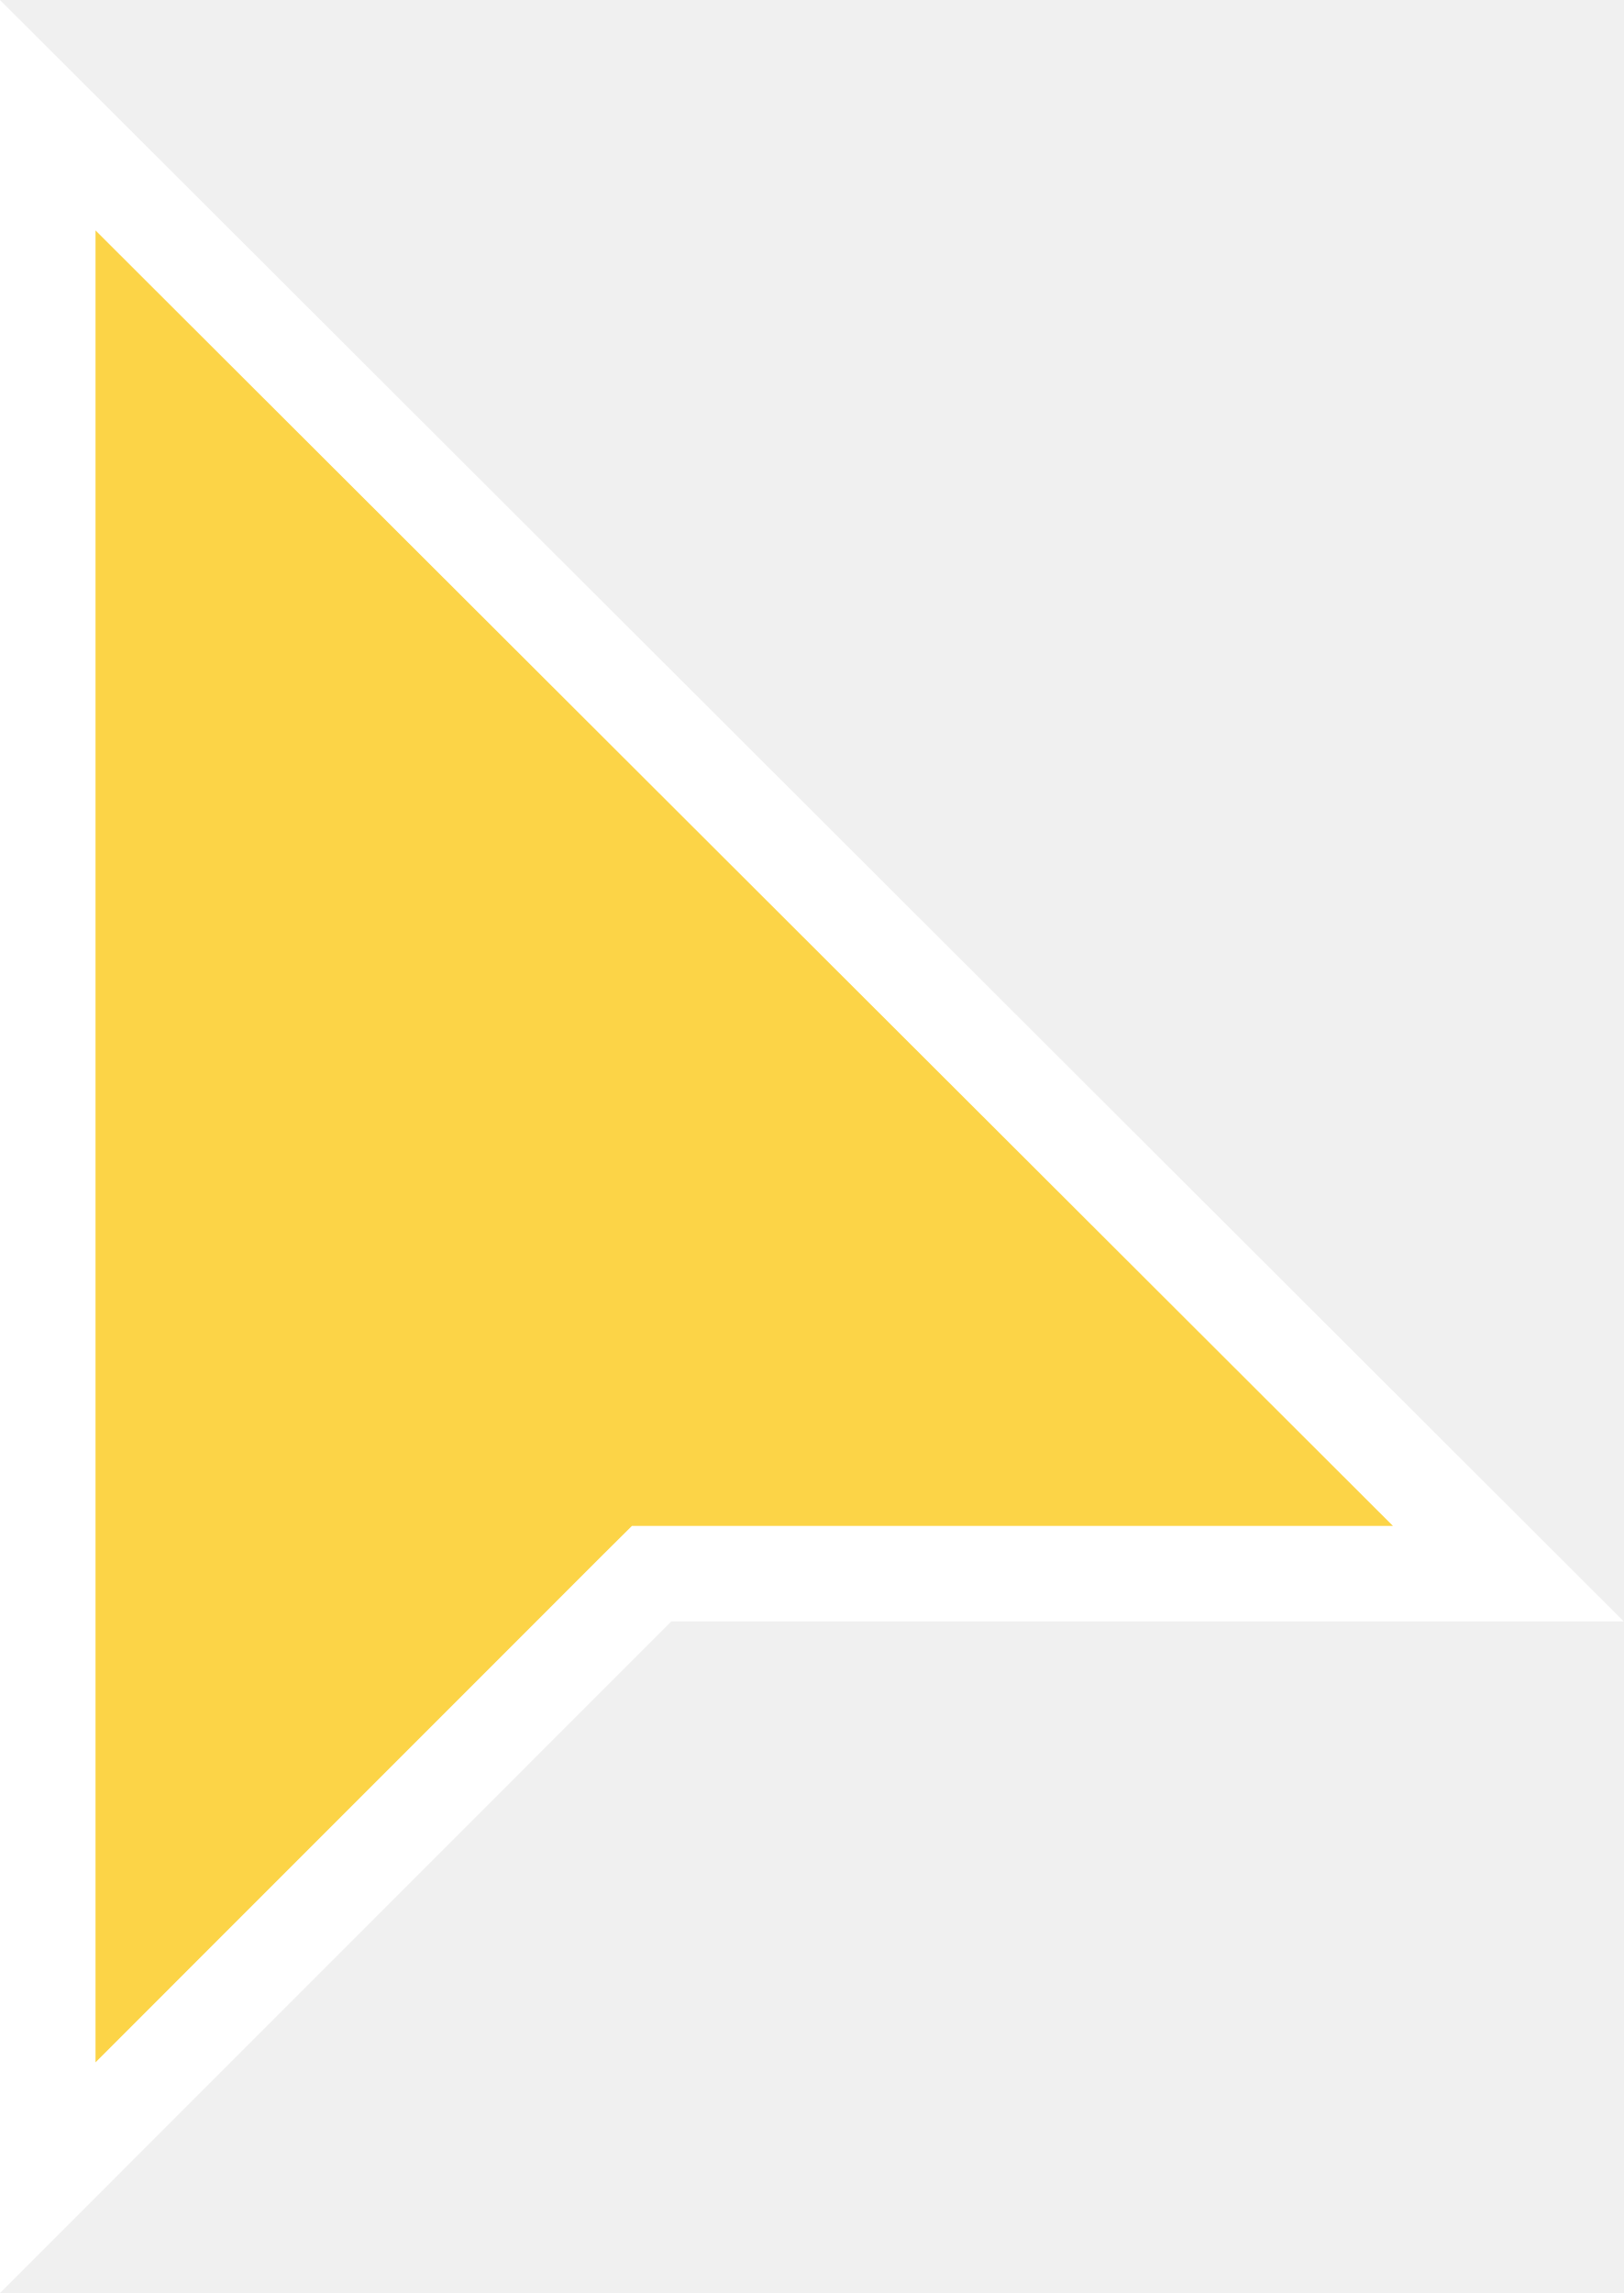
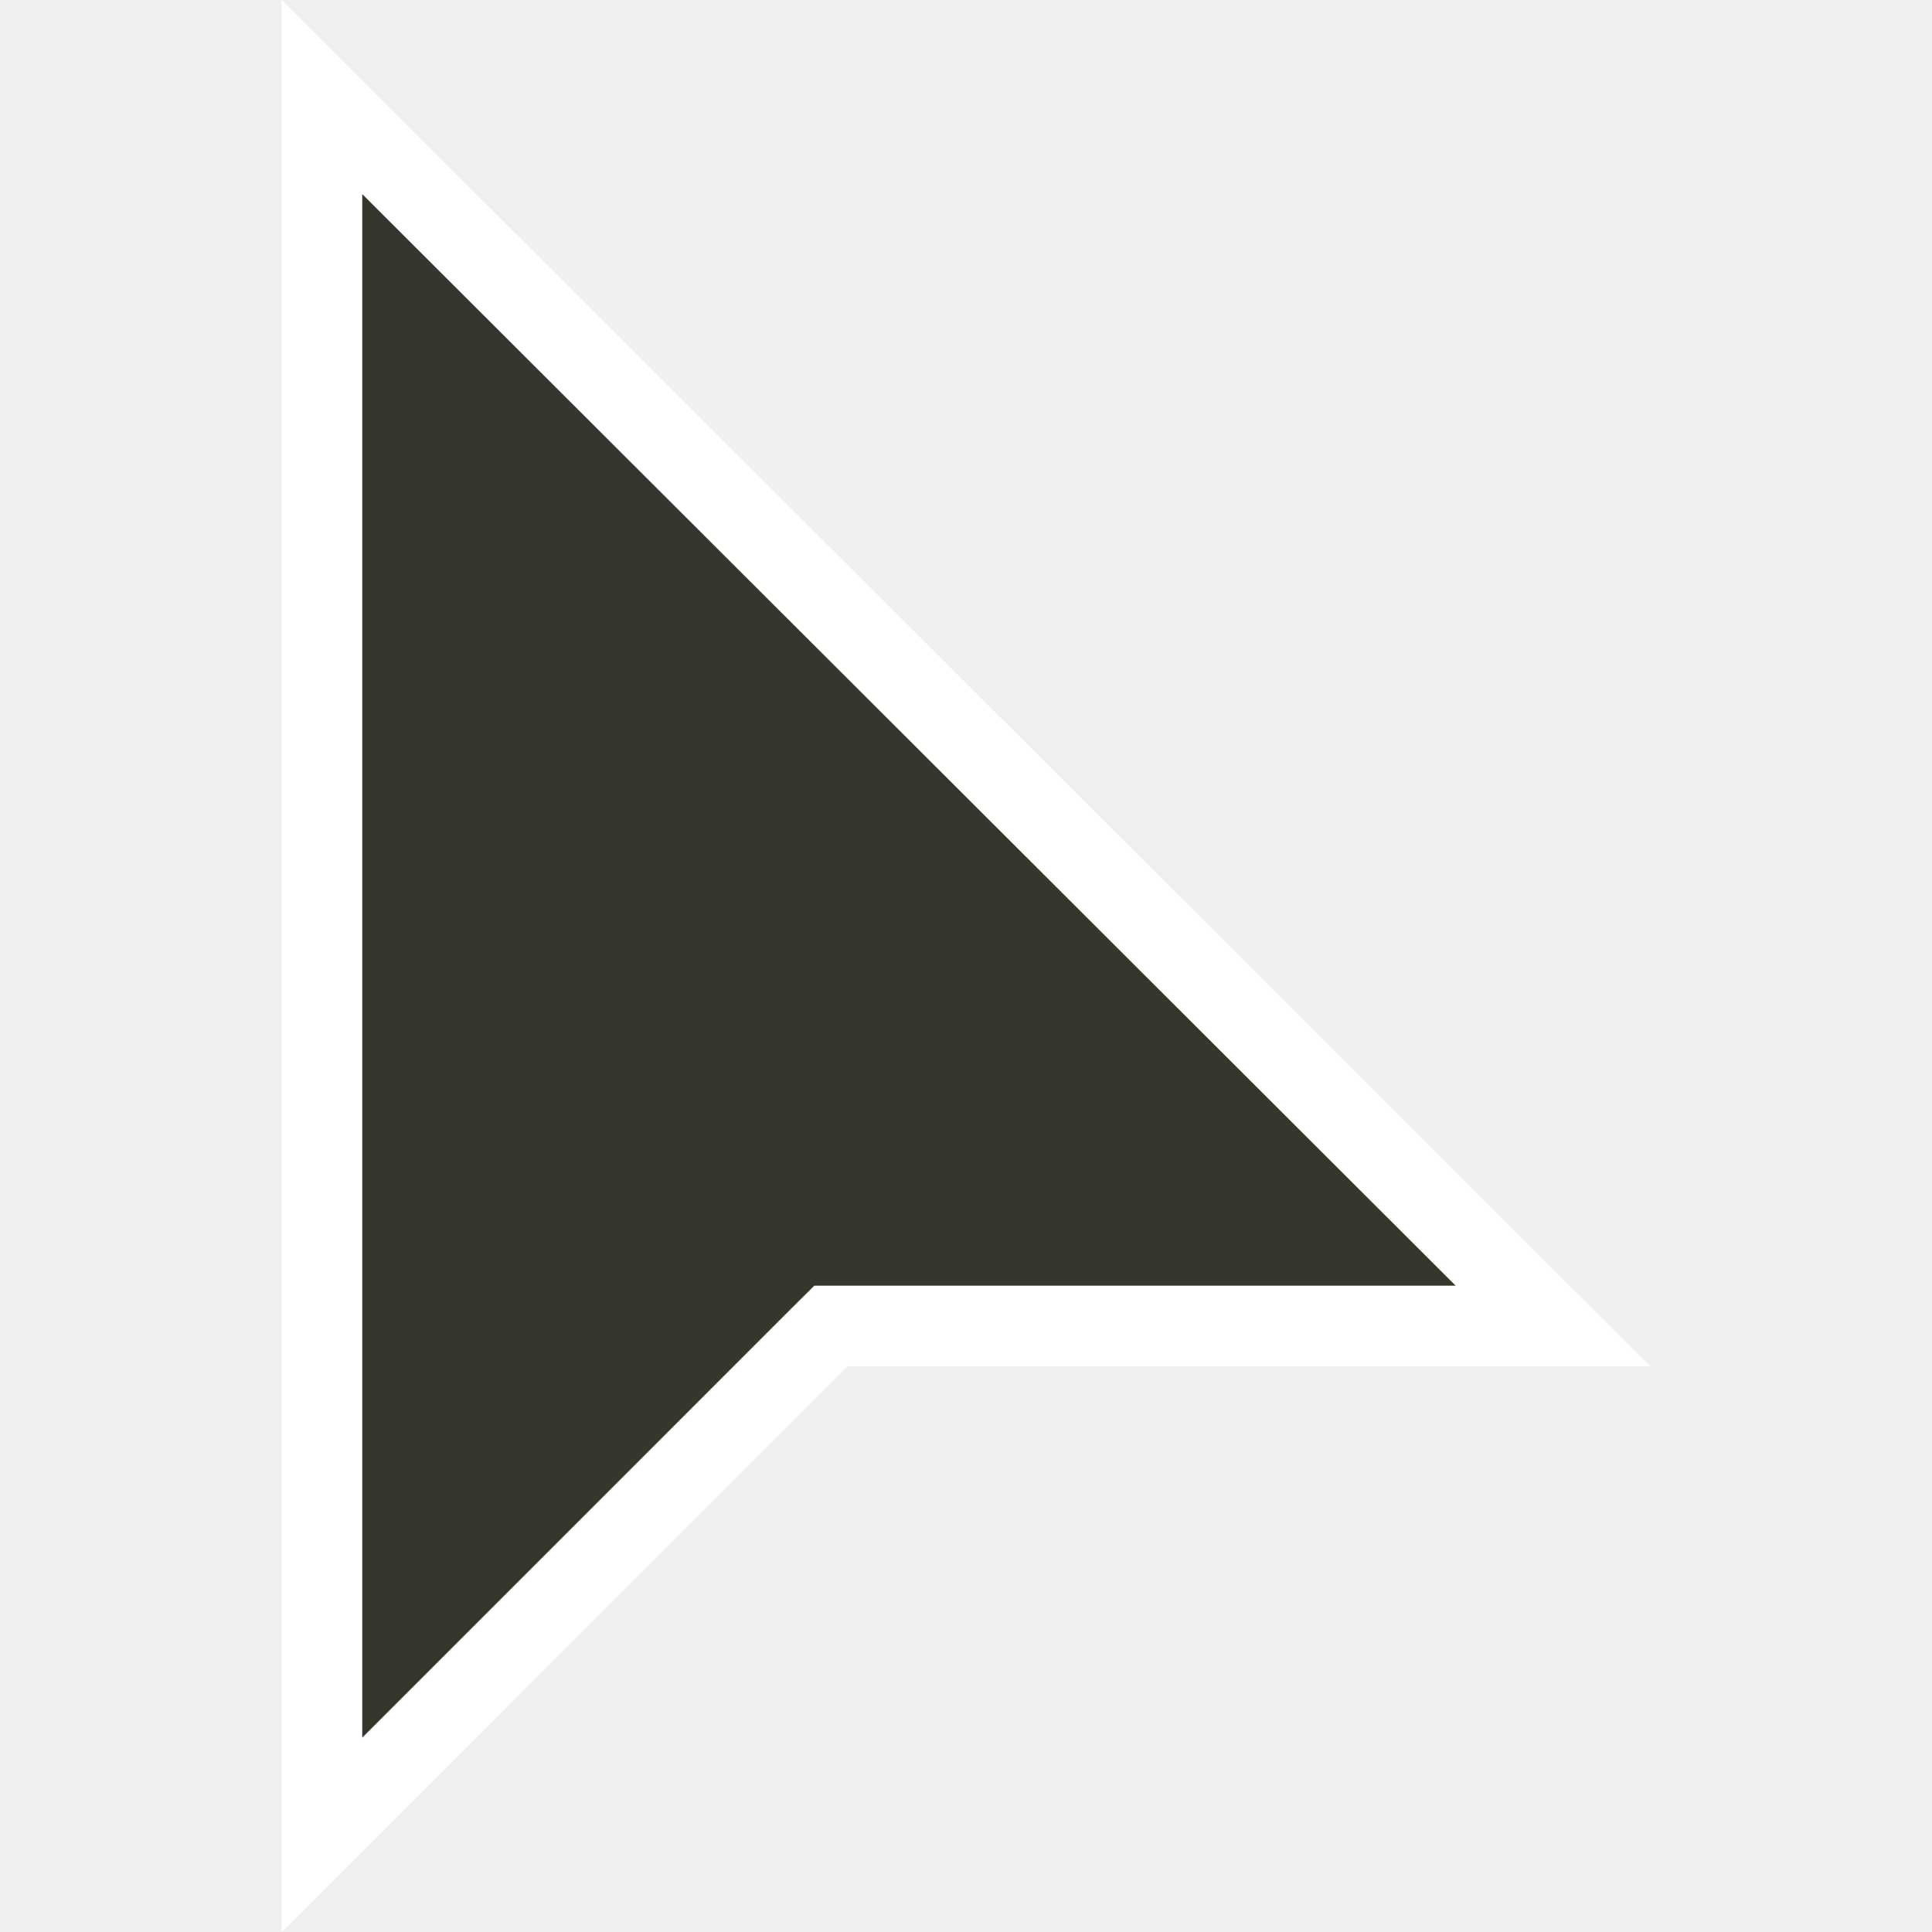
- <svg xmlns="http://www.w3.org/2000/svg" width="17" height="24" viewBox="0 0 17 24" fill="none">
-   <g clip-path="url(#clip0_433_85)">
-     <path d="M7.029 16.471H6.822L6.675 16.617L0.5 22.793L0.5 1.206L15.791 16.471H7.029Z" fill="#FCD447" stroke="white" />
-   </g>
-   <defs>
-     <clipPath id="clip0_433_85">
-       <rect width="17" height="24" fill="white" />
-     </clipPath>
-   </defs>
+ <svg xmlns="http://www.w3.org/2000/svg" width="24" height="24" viewBox="0 0 24 24" fill="none">
+   <path d="M10.529 16.471H10.322L10.175 16.617L4 22.793L4 1.206L19.291 16.471H10.529Z" fill="#37362C" stroke="white" />
</svg>
